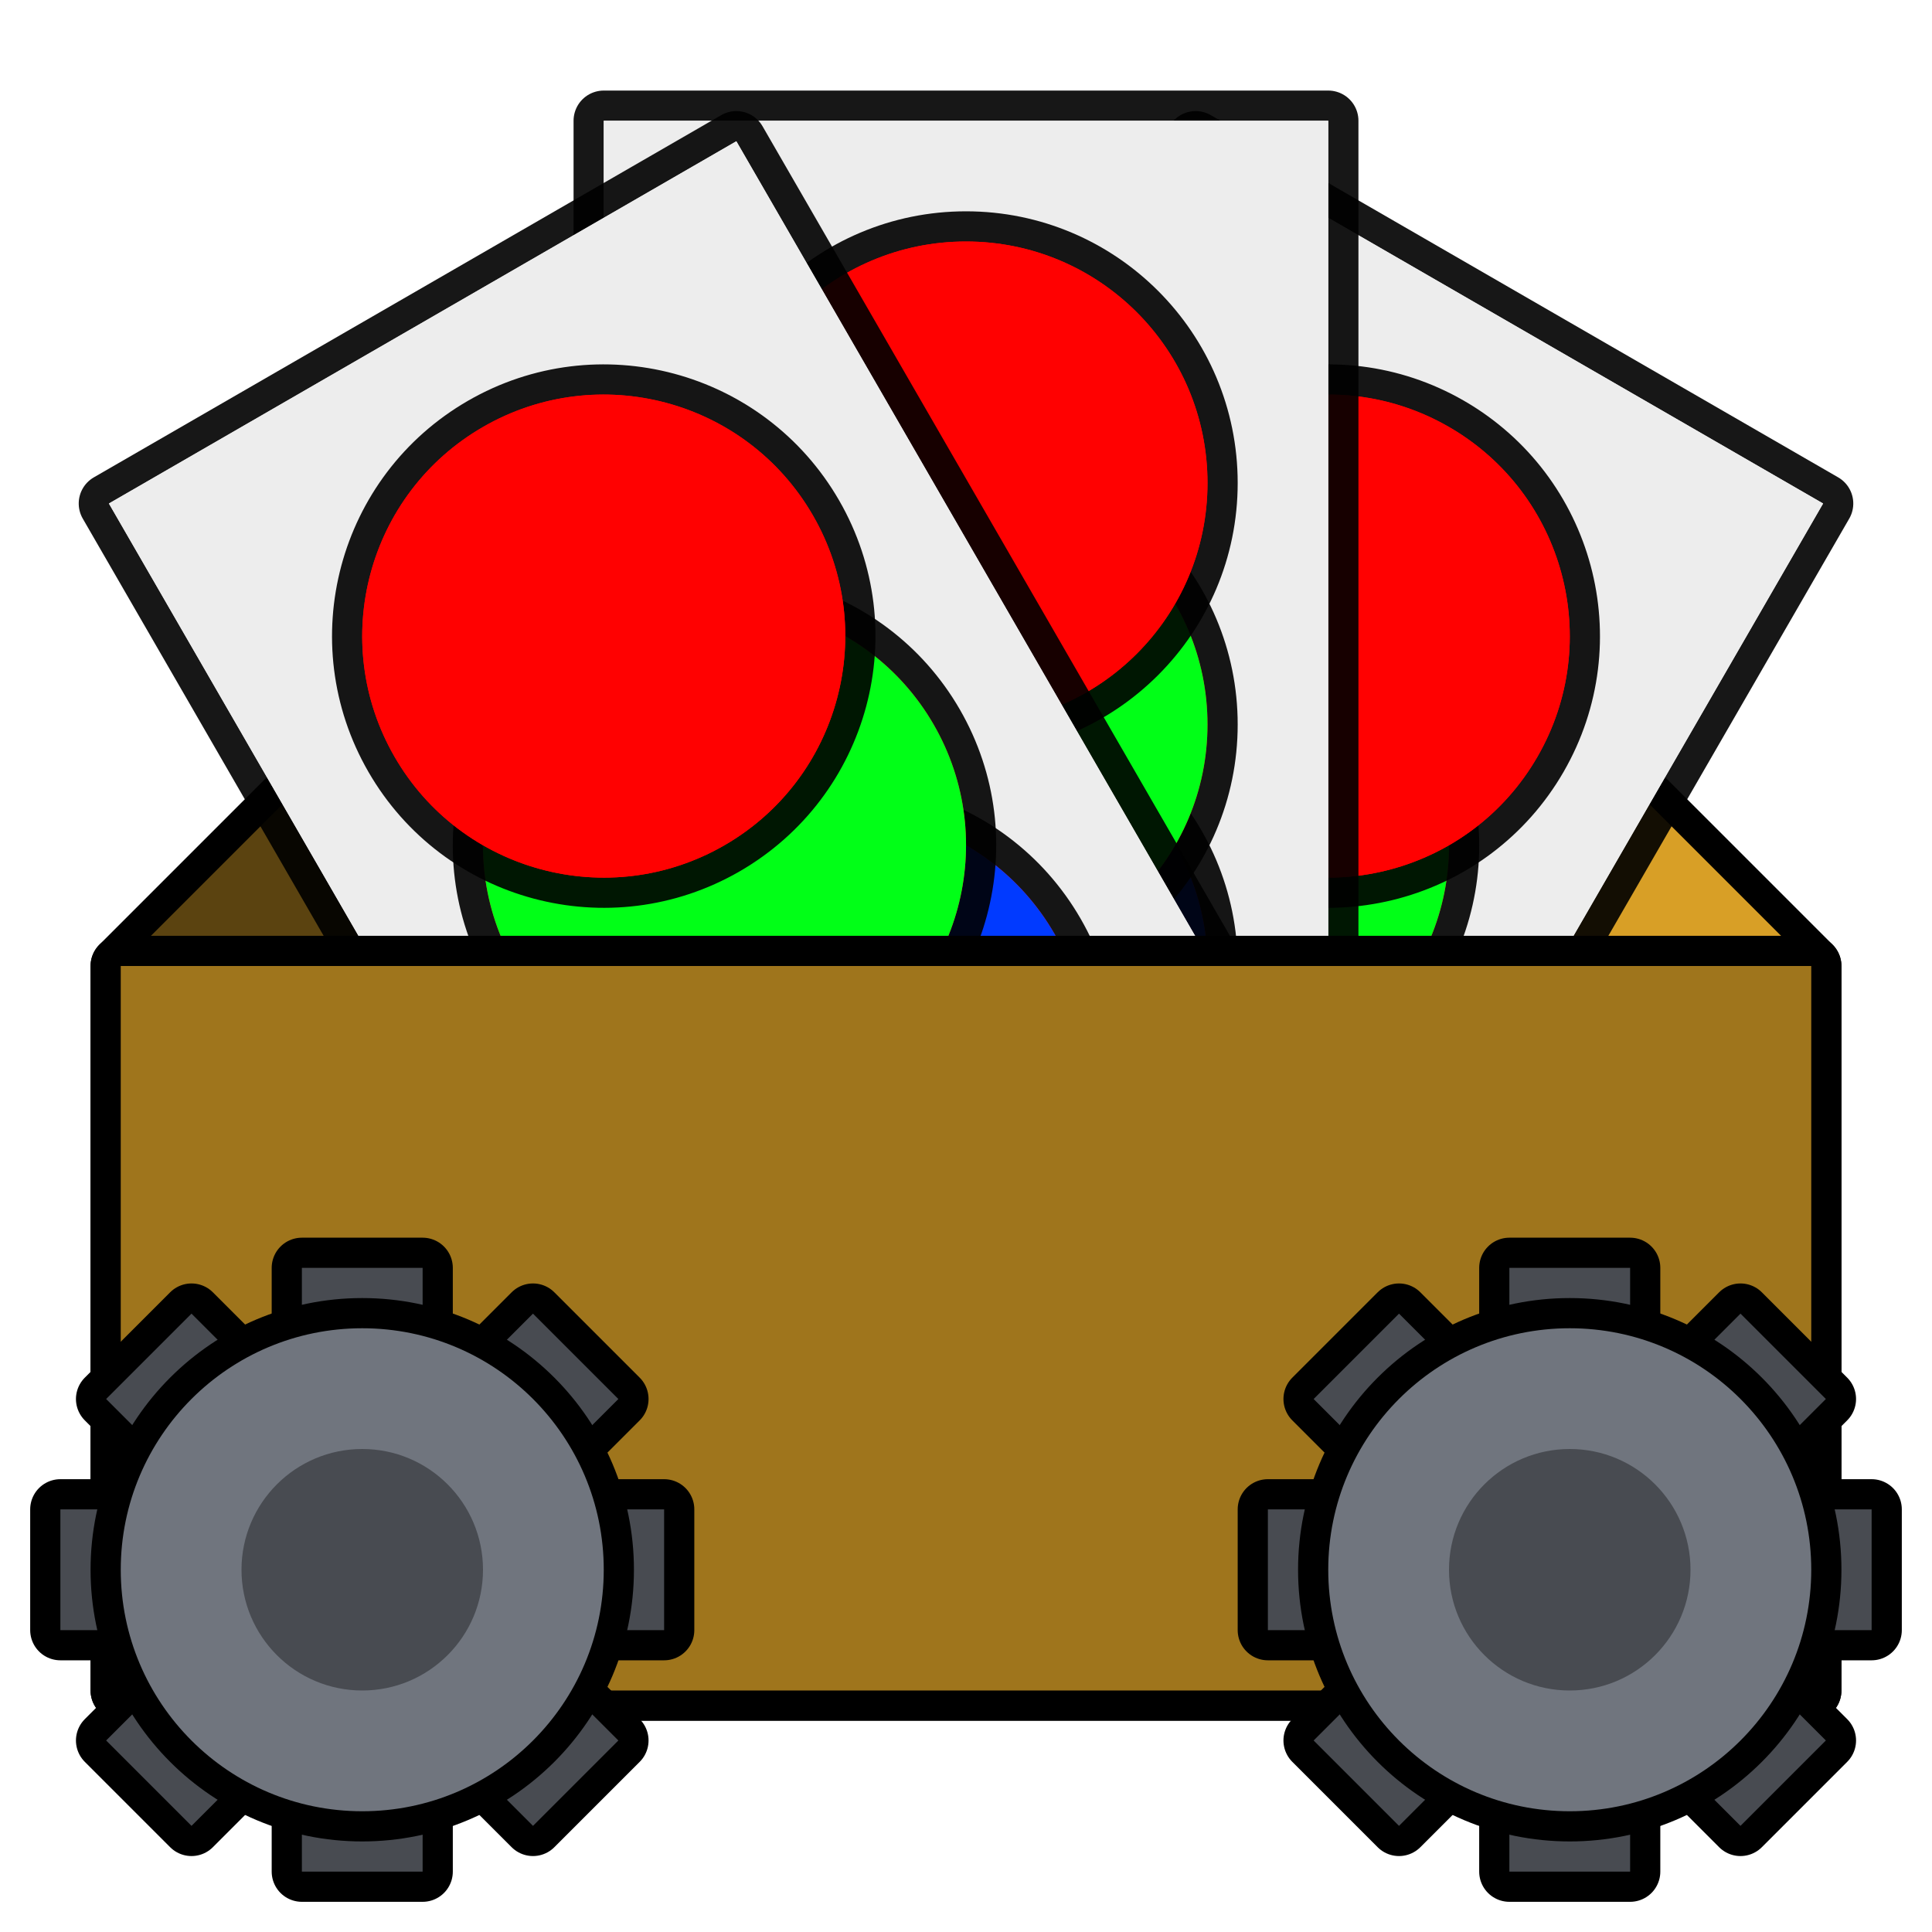
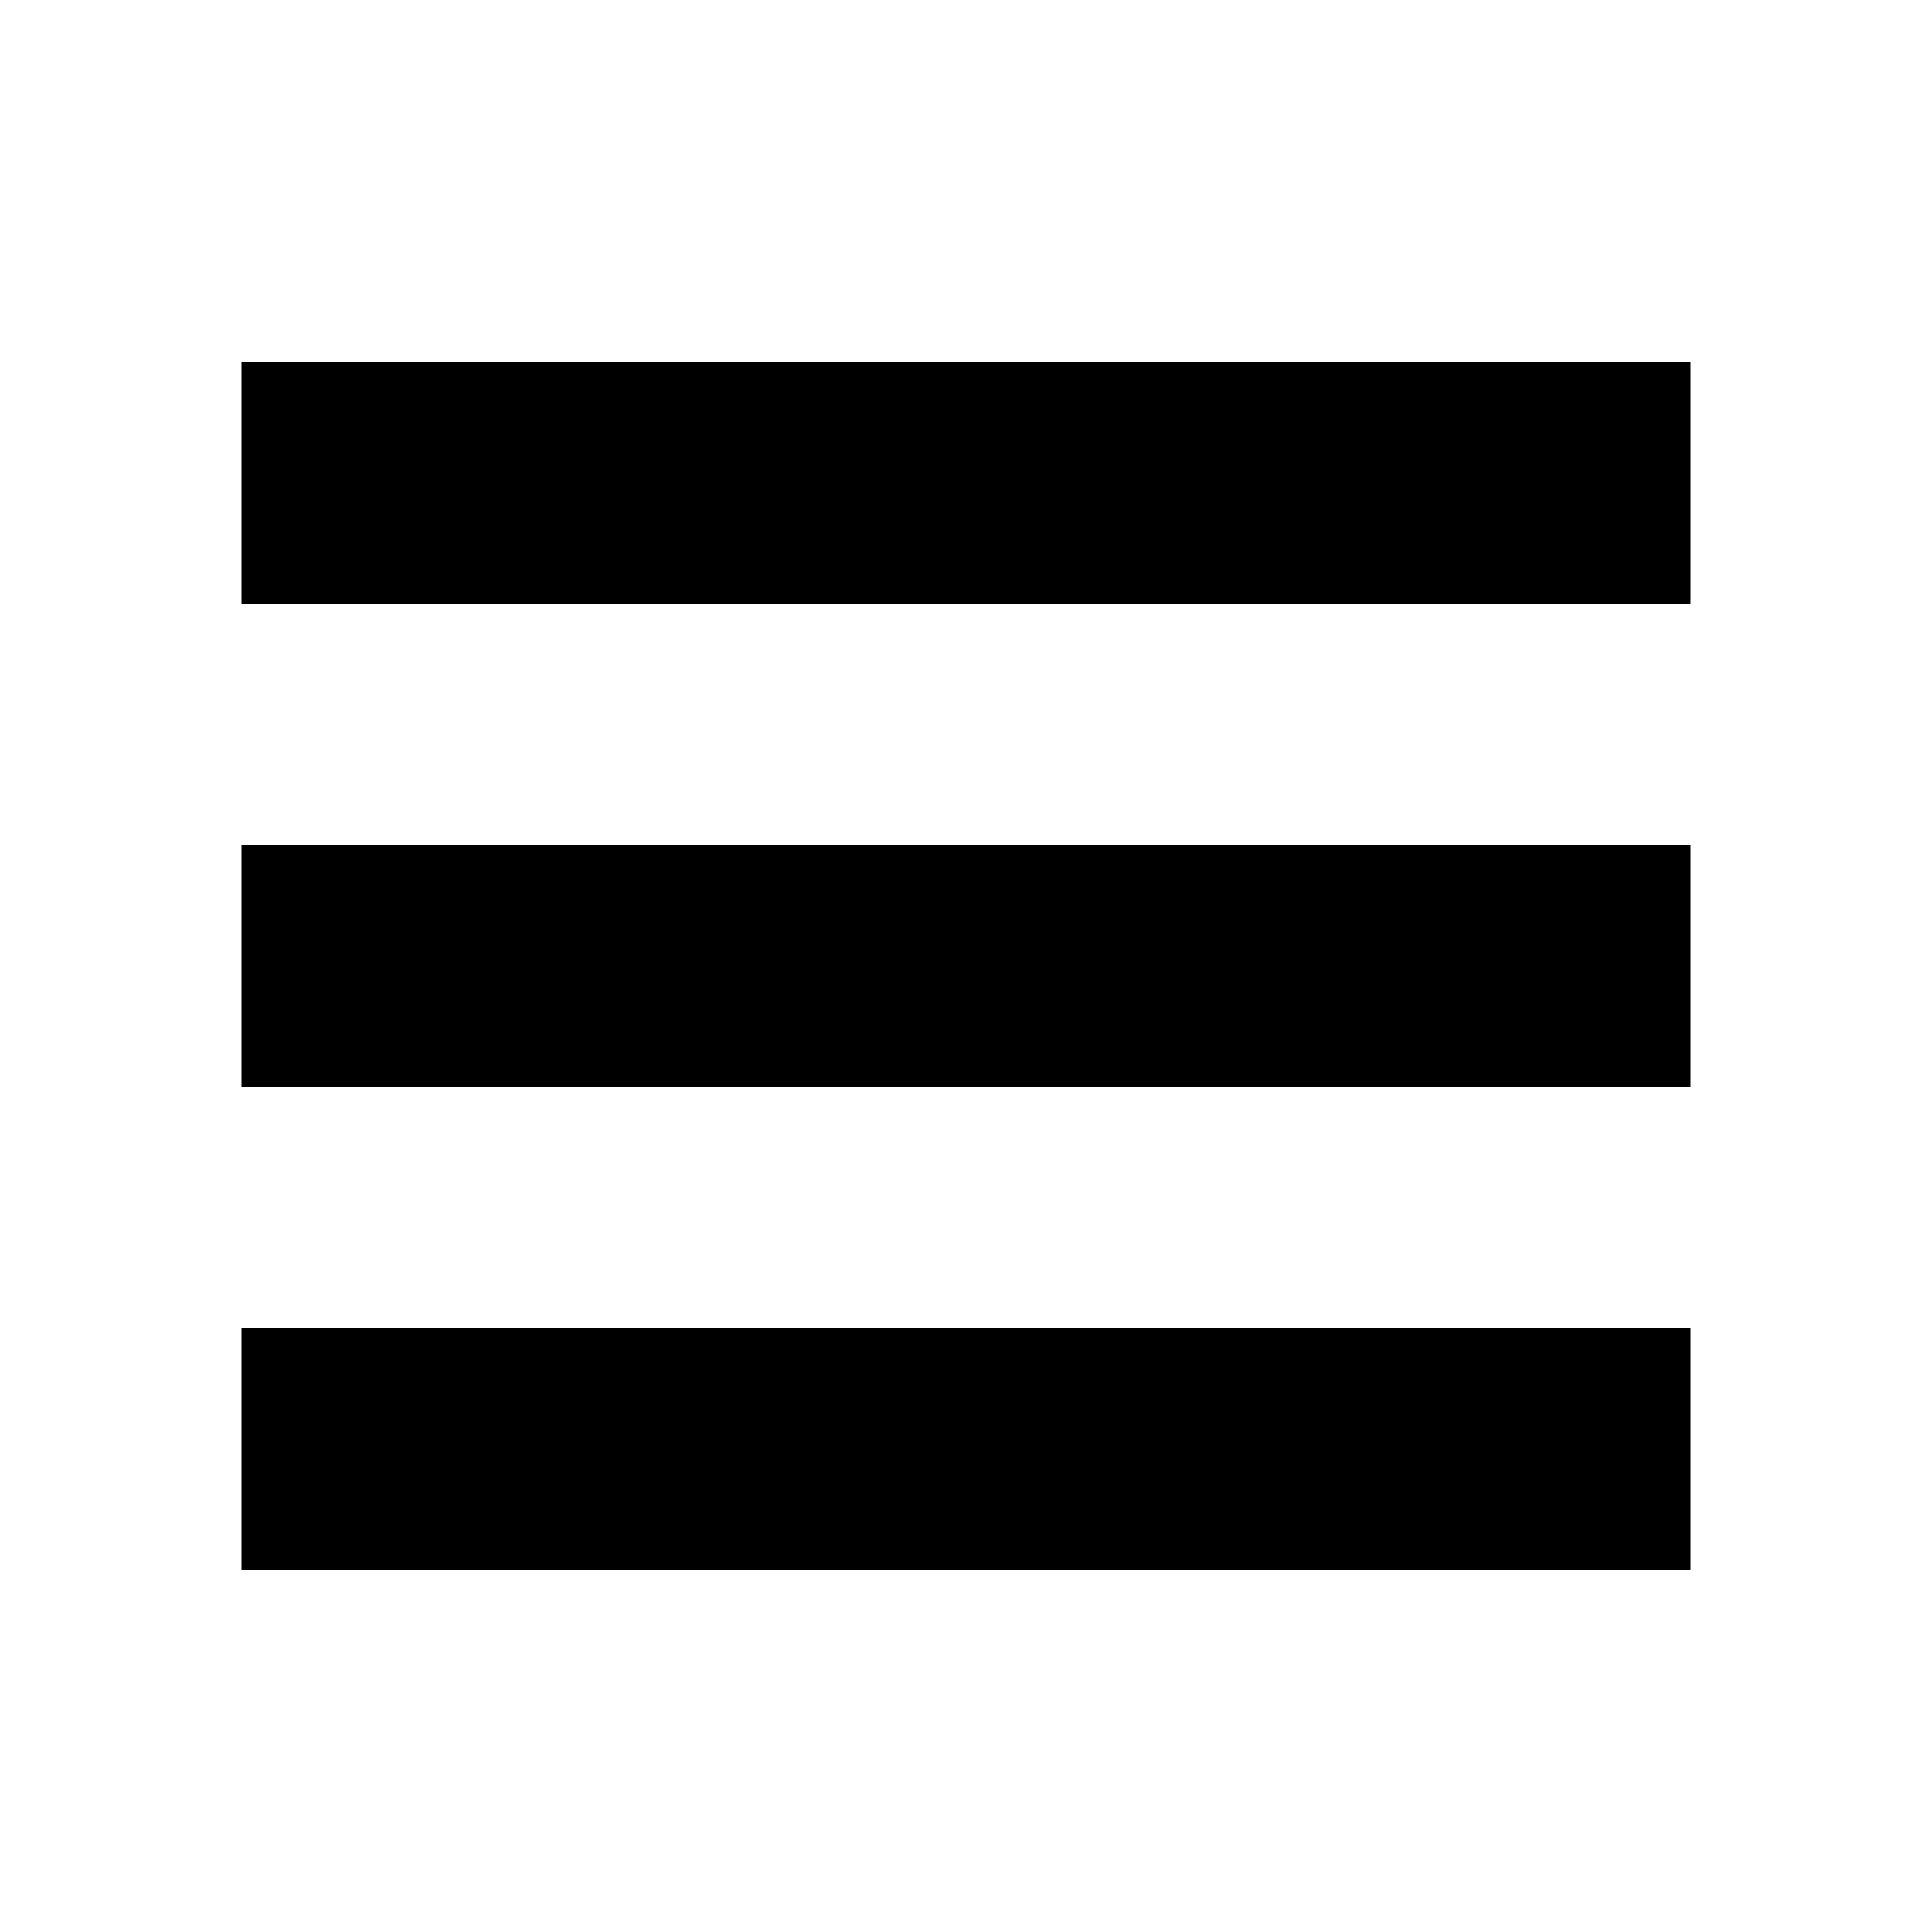
<svg xmlns="http://www.w3.org/2000/svg" width="16" height="16" id="svg7227" version="1.1">
  <defs id="defs7229">
    <linearGradient id="linearGradient3163">
      <stop style="stop-color:#fcaf3e;stop-opacity:1;" offset="0" id="stop3165" />
      <stop style="stop-color:#f57900;stop-opacity:1;" offset="1" id="stop3167" />
    </linearGradient>
    <linearGradient id="linearGradient6204">
      <stop id="stop6206" offset="0" style="stop-color:#120c02;stop-opacity:1;" />
      <stop id="stop6208" offset="1" style="stop-color:#b97a1b;stop-opacity:1;" />
    </linearGradient>
    <linearGradient id="linearGradient6190">
      <stop style="stop-color:#a0670c;stop-opacity:1;" offset="0" id="stop6192" />
      <stop style="stop-color:#e6c99d;stop-opacity:1;" offset="1" id="stop6194" />
    </linearGradient>
    <linearGradient id="linearGradient6210">
      <stop id="stop6212" offset="0" style="stop-color:#f9ead2;stop-opacity:1;" />
      <stop id="stop6214" offset="1" style="stop-color:#e4a546;stop-opacity:1;" />
    </linearGradient>
    <linearGradient id="linearGradient4210">
      <stop style="stop-color:#eaba6f;stop-opacity:1;" offset="0" id="stop4212" />
      <stop style="stop-color:#b97a1b;stop-opacity:1;" offset="1" id="stop4214" />
    </linearGradient>
    <linearGradient id="linearGradient4015">
      <stop id="stop4017" offset="0" style="stop-color:#82837d;stop-opacity:1" />
      <stop id="stop4019" offset="1" style="stop-color:#4d4f4c;stop-opacity:1" />
    </linearGradient>
  </defs>
  <g id="layer1" transform="translate(0,-32)">
-     <path style="fill:#5b4310;fill-opacity:1;fill-rule:evenodd;stroke:#000000;stroke-width:0.5;stroke-linecap:butt;stroke-linejoin:round;stroke-miterlimit:4;stroke-dasharray:none;stroke-opacity:1" d="m 3,38 -2,2 v 6 h 14 v -6 l -2,-2 z" id="path1183" />
-     <path style="fill:#5b4310;fill-opacity:1;fill-rule:evenodd;stroke:none;stroke-width:1px;stroke-linecap:butt;stroke-linejoin:miter;stroke-opacity:1" d="m 3,38 -2,2 v 3 h 2 z" id="path1139" />
-     <path style="fill:#896418;fill-opacity:1;fill-rule:evenodd;stroke:none;stroke-width:1px;stroke-linecap:butt;stroke-linejoin:miter;stroke-opacity:1" d="M 13,38 H 3 v 5 h 10 z" id="path1141" />
-     <path id="path1143" d="m 13,38 2,2 v 3 h -2 z" style="fill:#d89f26;fill-opacity:1;fill-rule:evenodd;stroke:none;stroke-width:1px;stroke-linecap:butt;stroke-linejoin:miter;stroke-opacity:1" />
-     <g id="g1404" transform="translate(0,4)">
-       <g transform="rotate(30,7.133975,38.23205)" id="g1342">
-         <path style="fill:#ededed;fill-opacity:1;fill-rule:evenodd;stroke:#000000;stroke-width:0.5;stroke-linecap:butt;stroke-linejoin:round;stroke-miterlimit:4;stroke-dasharray:none;stroke-opacity:0.907;paint-order:markers stroke fill" d="M 5,39 V 29 h 6 v 10 z" id="path1320" />
-         <path id="path1322" d="M 5,39 V 29 h 6 v 10 z" style="fill:#ededed;fill-opacity:1;fill-rule:evenodd;stroke:none;stroke-width:1px;stroke-linecap:butt;stroke-linejoin:miter;stroke-opacity:1" />
-         <g transform="translate(0,2)" id="g1328">
-           <circle cy="8" cx="-34" id="circle1324" style="opacity:1;fill:#ff0101;fill-opacity:1;fill-rule:nonzero;stroke:#000000;stroke-width:0.5;stroke-linecap:round;stroke-linejoin:round;stroke-miterlimit:4;stroke-dasharray:none;stroke-dashoffset:0;stroke-opacity:0.907;paint-order:markers stroke fill" transform="rotate(-90)" r="2" />
-           <circle r="2" style="opacity:1;fill:#013aff;fill-opacity:1;fill-rule:nonzero;stroke:none;stroke-width:100;stroke-linecap:round;stroke-linejoin:round;stroke-miterlimit:4;stroke-dasharray:none;stroke-dashoffset:0;stroke-opacity:1;paint-order:markers stroke fill" id="circle1326" cx="-34" cy="8" transform="rotate(-90)" />
-         </g>
-         <g id="g1334">
-           <circle cy="8" cx="-34" id="circle1330" style="opacity:1;fill:#ff0101;fill-opacity:1;fill-rule:nonzero;stroke:#000000;stroke-width:0.5;stroke-linecap:round;stroke-linejoin:round;stroke-miterlimit:4;stroke-dasharray:none;stroke-dashoffset:0;stroke-opacity:0.907;paint-order:markers stroke fill" transform="rotate(-90)" r="2" />
-           <circle r="2" style="opacity:1;fill:#01ff17;fill-opacity:1;fill-rule:nonzero;stroke:none;stroke-width:100;stroke-linecap:round;stroke-linejoin:round;stroke-miterlimit:4;stroke-dasharray:none;stroke-dashoffset:0;stroke-opacity:1;paint-order:markers stroke fill" id="circle1332" cx="-34" cy="8" transform="rotate(-90)" />
-         </g>
-         <g transform="translate(0,-2)" id="g1340">
-           <circle r="2" transform="rotate(-90)" style="opacity:1;fill:#ff0101;fill-opacity:1;fill-rule:nonzero;stroke:#000000;stroke-width:0.5;stroke-linecap:round;stroke-linejoin:round;stroke-miterlimit:4;stroke-dasharray:none;stroke-dashoffset:0;stroke-opacity:0.907;paint-order:markers stroke fill" id="circle1336" cx="-34" cy="8" />
-           <circle transform="rotate(-90)" cy="8" cx="-34" id="circle1338" style="opacity:1;fill:#ff0101;fill-opacity:1;fill-rule:nonzero;stroke:none;stroke-width:100;stroke-linecap:round;stroke-linejoin:round;stroke-miterlimit:4;stroke-dasharray:none;stroke-dashoffset:0;stroke-opacity:1;paint-order:markers stroke fill" r="2" />
-         </g>
-       </g>
-       <g id="g1318">
-         <path id="path1038" d="M 5,39 V 29 h 6 v 10 z" style="fill:#ededed;fill-opacity:1;fill-rule:evenodd;stroke:#000000;stroke-width:0.5;stroke-linecap:butt;stroke-linejoin:round;stroke-miterlimit:4;stroke-dasharray:none;stroke-opacity:0.907;paint-order:markers stroke fill" />
-         <path style="fill:#ededed;fill-opacity:1;fill-rule:evenodd;stroke:none;stroke-width:1px;stroke-linecap:butt;stroke-linejoin:miter;stroke-opacity:1" d="M 5,39 V 29 h 6 v 10 z" id="path1009" />
-         <g id="g1257" transform="translate(0,2)">
-           <circle r="2" transform="rotate(-90)" style="opacity:1;fill:#ff0101;fill-opacity:1;fill-rule:nonzero;stroke:#000000;stroke-width:0.5;stroke-linecap:round;stroke-linejoin:round;stroke-miterlimit:4;stroke-dasharray:none;stroke-dashoffset:0;stroke-opacity:0.907;paint-order:markers stroke fill" id="circle1253" cx="-34" cy="8" />
-           <circle transform="rotate(-90)" cy="8" cx="-34" id="circle1255" style="opacity:1;fill:#013aff;fill-opacity:1;fill-rule:nonzero;stroke:none;stroke-width:100;stroke-linecap:round;stroke-linejoin:round;stroke-miterlimit:4;stroke-dasharray:none;stroke-dashoffset:0;stroke-opacity:1;paint-order:markers stroke fill" r="2" />
-         </g>
-         <g id="g1245">
-           <circle r="2" transform="rotate(-90)" style="opacity:1;fill:#ff0101;fill-opacity:1;fill-rule:nonzero;stroke:#000000;stroke-width:0.5;stroke-linecap:round;stroke-linejoin:round;stroke-miterlimit:4;stroke-dasharray:none;stroke-dashoffset:0;stroke-opacity:0.907;paint-order:markers stroke fill" id="circle1020" cx="-34" cy="8" />
-           <circle transform="rotate(-90)" cy="8" cx="-34" id="path1014" style="opacity:1;fill:#01ff17;fill-opacity:1;fill-rule:nonzero;stroke:none;stroke-width:100;stroke-linecap:round;stroke-linejoin:round;stroke-miterlimit:4;stroke-dasharray:none;stroke-dashoffset:0;stroke-opacity:1;paint-order:markers stroke fill" r="2" />
-         </g>
-         <g id="g1251" transform="translate(0,-2)">
-           <circle cy="8" cx="-34" id="circle1247" style="opacity:1;fill:#ff0101;fill-opacity:1;fill-rule:nonzero;stroke:#000000;stroke-width:0.5;stroke-linecap:round;stroke-linejoin:round;stroke-miterlimit:4;stroke-dasharray:none;stroke-dashoffset:0;stroke-opacity:0.907;paint-order:markers stroke fill" transform="rotate(-90)" r="2" />
-           <circle r="2" style="opacity:1;fill:#ff0101;fill-opacity:1;fill-rule:nonzero;stroke:none;stroke-width:100;stroke-linecap:round;stroke-linejoin:round;stroke-miterlimit:4;stroke-dasharray:none;stroke-dashoffset:0;stroke-opacity:1;paint-order:markers stroke fill" id="circle1249" cx="-34" cy="8" transform="rotate(-90)" />
-         </g>
-       </g>
-       <g transform="rotate(-30,8.866025,38.23205)" id="g1366">
-         <path style="fill:#ededed;fill-opacity:1;fill-rule:evenodd;stroke:#000000;stroke-width:0.5;stroke-linecap:butt;stroke-linejoin:round;stroke-miterlimit:4;stroke-dasharray:none;stroke-opacity:0.907;paint-order:markers stroke fill" d="M 5,39 V 29 h 6 v 10 z" id="path1344" />
-         <path id="path1346" d="M 5,39 V 29 h 6 v 10 z" style="fill:#ededed;fill-opacity:1;fill-rule:evenodd;stroke:none;stroke-width:1px;stroke-linecap:butt;stroke-linejoin:miter;stroke-opacity:1" />
-         <g transform="translate(0,2)" id="g1352">
-           <circle cy="8" cx="-34" id="circle1348" style="opacity:1;fill:#ff0101;fill-opacity:1;fill-rule:nonzero;stroke:#000000;stroke-width:0.5;stroke-linecap:round;stroke-linejoin:round;stroke-miterlimit:4;stroke-dasharray:none;stroke-dashoffset:0;stroke-opacity:0.907;paint-order:markers stroke fill" transform="rotate(-90)" r="2" />
-           <circle r="2" style="opacity:1;fill:#013aff;fill-opacity:1;fill-rule:nonzero;stroke:none;stroke-width:100;stroke-linecap:round;stroke-linejoin:round;stroke-miterlimit:4;stroke-dasharray:none;stroke-dashoffset:0;stroke-opacity:1;paint-order:markers stroke fill" id="circle1350" cx="-34" cy="8" transform="rotate(-90)" />
-         </g>
-         <g id="g1358">
-           <circle cy="8" cx="-34" id="circle1354" style="opacity:1;fill:#ff0101;fill-opacity:1;fill-rule:nonzero;stroke:#000000;stroke-width:0.5;stroke-linecap:round;stroke-linejoin:round;stroke-miterlimit:4;stroke-dasharray:none;stroke-dashoffset:0;stroke-opacity:0.907;paint-order:markers stroke fill" transform="rotate(-90)" r="2" />
-           <circle r="2" style="opacity:1;fill:#01ff17;fill-opacity:1;fill-rule:nonzero;stroke:none;stroke-width:100;stroke-linecap:round;stroke-linejoin:round;stroke-miterlimit:4;stroke-dasharray:none;stroke-dashoffset:0;stroke-opacity:1;paint-order:markers stroke fill" id="circle1356" cx="-34" cy="8" transform="rotate(-90)" />
-         </g>
-         <g transform="translate(0,-2)" id="g1364">
-           <circle r="2" transform="rotate(-90)" style="opacity:1;fill:#ff0101;fill-opacity:1;fill-rule:nonzero;stroke:#000000;stroke-width:0.5;stroke-linecap:round;stroke-linejoin:round;stroke-miterlimit:4;stroke-dasharray:none;stroke-dashoffset:0;stroke-opacity:0.907;paint-order:markers stroke fill" id="circle1360" cx="-34" cy="8" />
-           <circle transform="rotate(-90)" cy="8" cx="-34" id="circle1362" style="opacity:1;fill:#ff0101;fill-opacity:1;fill-rule:nonzero;stroke:none;stroke-width:100;stroke-linecap:round;stroke-linejoin:round;stroke-miterlimit:4;stroke-dasharray:none;stroke-dashoffset:0;stroke-opacity:1;paint-order:markers stroke fill" r="2" />
-         </g>
-       </g>
-     </g>
-     <path style="fill:#9f751c;fill-opacity:1;fill-rule:evenodd;stroke:none;stroke-width:0.1;stroke-linecap:butt;stroke-linejoin:miter;stroke-miterlimit:4;stroke-dasharray:none;stroke-opacity:1" d="m 1,40 h 14 v 6 H 1 Z" id="path1005" />
-     <path id="path1192" d="m 1,40 h 14 v 6 H 1 Z" style="fill:#9f751c;fill-opacity:1;fill-rule:evenodd;stroke:#000000;stroke-width:0.5;stroke-linecap:butt;stroke-linejoin:round;stroke-miterlimit:4;stroke-dasharray:none;stroke-opacity:1;paint-order:markers stroke fill" />
-     <g id="g1169" transform="translate(1,-1)">
-       <path style="opacity:1;fill:none;fill-opacity:1;fill-rule:nonzero;stroke:#000000;stroke-width:0.5;stroke-linecap:round;stroke-linejoin:round;stroke-miterlimit:4;stroke-dasharray:none;stroke-dashoffset:0;stroke-opacity:1;paint-order:markers stroke fill" d="m 1.5,11.5 v 1.293 L 0.586,11.879 -0.121,12.586 0.793,13.5 H -0.5 v 1 H 0.793 L -0.121,15.414 0.586,16.121 1.5,15.207 V 16.5 h 1 V 15.207 L 3.414,16.121 4.121,15.414 3.207,14.5 H 4.5 v -1 H 3.207 L 4.121,12.586 3.414,11.879 2.5,12.793 V 11.5 Z" transform="translate(0,32)" id="path1160" />
-       <path id="rect1149" transform="translate(0,32)" d="m 1.5,11.5 v 1.293 L 0.586,11.879 -0.121,12.586 0.793,13.5 H -0.5 v 1 H 0.793 L -0.121,15.414 0.586,16.121 1.5,15.207 V 16.5 h 1 V 15.207 L 3.414,16.121 4.121,15.414 3.207,14.5 H 4.5 v -1 H 3.207 L 4.121,12.586 3.414,11.879 2.5,12.793 V 11.5 Z" style="opacity:1;fill:#484b51;fill-opacity:1;fill-rule:nonzero;stroke:none;stroke-width:0.5;stroke-linecap:round;stroke-linejoin:round;stroke-miterlimit:4;stroke-dasharray:none;stroke-dashoffset:0;stroke-opacity:0.907;paint-order:markers stroke fill" />
-       <circle r="2" cy="46" cx="2" id="path1145" style="opacity:1;fill:#70757e;fill-opacity:1;fill-rule:nonzero;stroke:none;stroke-width:0.5;stroke-linecap:round;stroke-linejoin:round;stroke-miterlimit:4;stroke-dasharray:none;stroke-dashoffset:0;stroke-opacity:0.907;paint-order:markers stroke fill" />
-       <circle style="opacity:1;fill:#70757e;fill-opacity:1;fill-rule:nonzero;stroke:#000000;stroke-width:0.5;stroke-linecap:round;stroke-linejoin:round;stroke-miterlimit:4;stroke-dasharray:none;stroke-dashoffset:0;stroke-opacity:1;paint-order:markers stroke fill" id="circle1162" cx="2" cy="46" r="2" />
-       <circle r="1" style="opacity:1;fill:#484b51;fill-opacity:1;fill-rule:nonzero;stroke:none;stroke-width:0.5;stroke-linecap:round;stroke-linejoin:round;stroke-miterlimit:4;stroke-dasharray:none;stroke-dashoffset:0;stroke-opacity:0.907;paint-order:markers stroke fill" id="circle1147" cx="2" cy="46" />
-     </g>
-     <g transform="translate(11,-1)" id="g1181">
-       <path id="path1171" transform="translate(0,32)" d="m 1.5,11.5 v 1.293 L 0.586,11.879 -0.121,12.586 0.793,13.5 H -0.5 v 1 H 0.793 L -0.121,15.414 0.586,16.121 1.5,15.207 V 16.5 h 1 V 15.207 L 3.414,16.121 4.121,15.414 3.207,14.5 H 4.5 v -1 H 3.207 L 4.121,12.586 3.414,11.879 2.5,12.793 V 11.5 Z" style="opacity:1;fill:none;fill-opacity:1;fill-rule:nonzero;stroke:#000000;stroke-width:0.5;stroke-linecap:round;stroke-linejoin:round;stroke-miterlimit:4;stroke-dasharray:none;stroke-dashoffset:0;stroke-opacity:1;paint-order:markers stroke fill" />
-       <path style="opacity:1;fill:#484b51;fill-opacity:1;fill-rule:nonzero;stroke:none;stroke-width:0.5;stroke-linecap:round;stroke-linejoin:round;stroke-miterlimit:4;stroke-dasharray:none;stroke-dashoffset:0;stroke-opacity:0.907;paint-order:markers stroke fill" d="m 1.5,11.5 v 1.293 L 0.586,11.879 -0.121,12.586 0.793,13.5 H -0.5 v 1 H 0.793 L -0.121,15.414 0.586,16.121 1.5,15.207 V 16.5 h 1 V 15.207 L 3.414,16.121 4.121,15.414 3.207,14.5 H 4.5 v -1 H 3.207 L 4.121,12.586 3.414,11.879 2.5,12.793 V 11.5 Z" transform="translate(0,32)" id="path1173" />
-       <circle style="opacity:1;fill:#70757e;fill-opacity:1;fill-rule:nonzero;stroke:none;stroke-width:0.5;stroke-linecap:round;stroke-linejoin:round;stroke-miterlimit:4;stroke-dasharray:none;stroke-dashoffset:0;stroke-opacity:0.907;paint-order:markers stroke fill" id="circle1175" cx="2" cy="46" r="2" />
-       <circle r="2" cy="46" cx="2" id="circle1177" style="opacity:1;fill:#70757e;fill-opacity:1;fill-rule:nonzero;stroke:#000000;stroke-width:0.5;stroke-linecap:round;stroke-linejoin:round;stroke-miterlimit:4;stroke-dasharray:none;stroke-dashoffset:0;stroke-opacity:1;paint-order:markers stroke fill" />
-       <circle cy="46" cx="2" id="circle1179" style="opacity:1;fill:#484b51;fill-opacity:1;fill-rule:nonzero;stroke:none;stroke-width:0.5;stroke-linecap:round;stroke-linejoin:round;stroke-miterlimit:4;stroke-dasharray:none;stroke-dashoffset:0;stroke-opacity:0.907;paint-order:markers stroke fill" r="1" />
-     </g>
+     <rect style="opacity:1;vector-effect:none;fill:#000000;fill-opacity:1;stroke:none;stroke-width:0.1;stroke-linecap:round;stroke-linejoin:bevel;stroke-miterlimit:4;stroke-dasharray:none;stroke-dashoffset:0;stroke-opacity:1;paint-order:fill markers stroke" id="rect887" width="12" height="2" x="2" y="35" />
+     <rect y="39" x="2" height="2" width="12" id="rect889" style="opacity:1;vector-effect:none;fill:#000000;fill-opacity:1;stroke:none;stroke-width:0.1;stroke-linecap:round;stroke-linejoin:bevel;stroke-miterlimit:4;stroke-dasharray:none;stroke-dashoffset:0;stroke-opacity:1;paint-order:fill markers stroke" />
+     <rect style="opacity:1;vector-effect:none;fill:#000000;fill-opacity:1;stroke:none;stroke-width:0.1;stroke-linecap:round;stroke-linejoin:bevel;stroke-miterlimit:4;stroke-dasharray:none;stroke-dashoffset:0;stroke-opacity:1;paint-order:fill markers stroke" id="rect891" width="12" height="2" x="2" y="43" />
  </g>
</svg>
